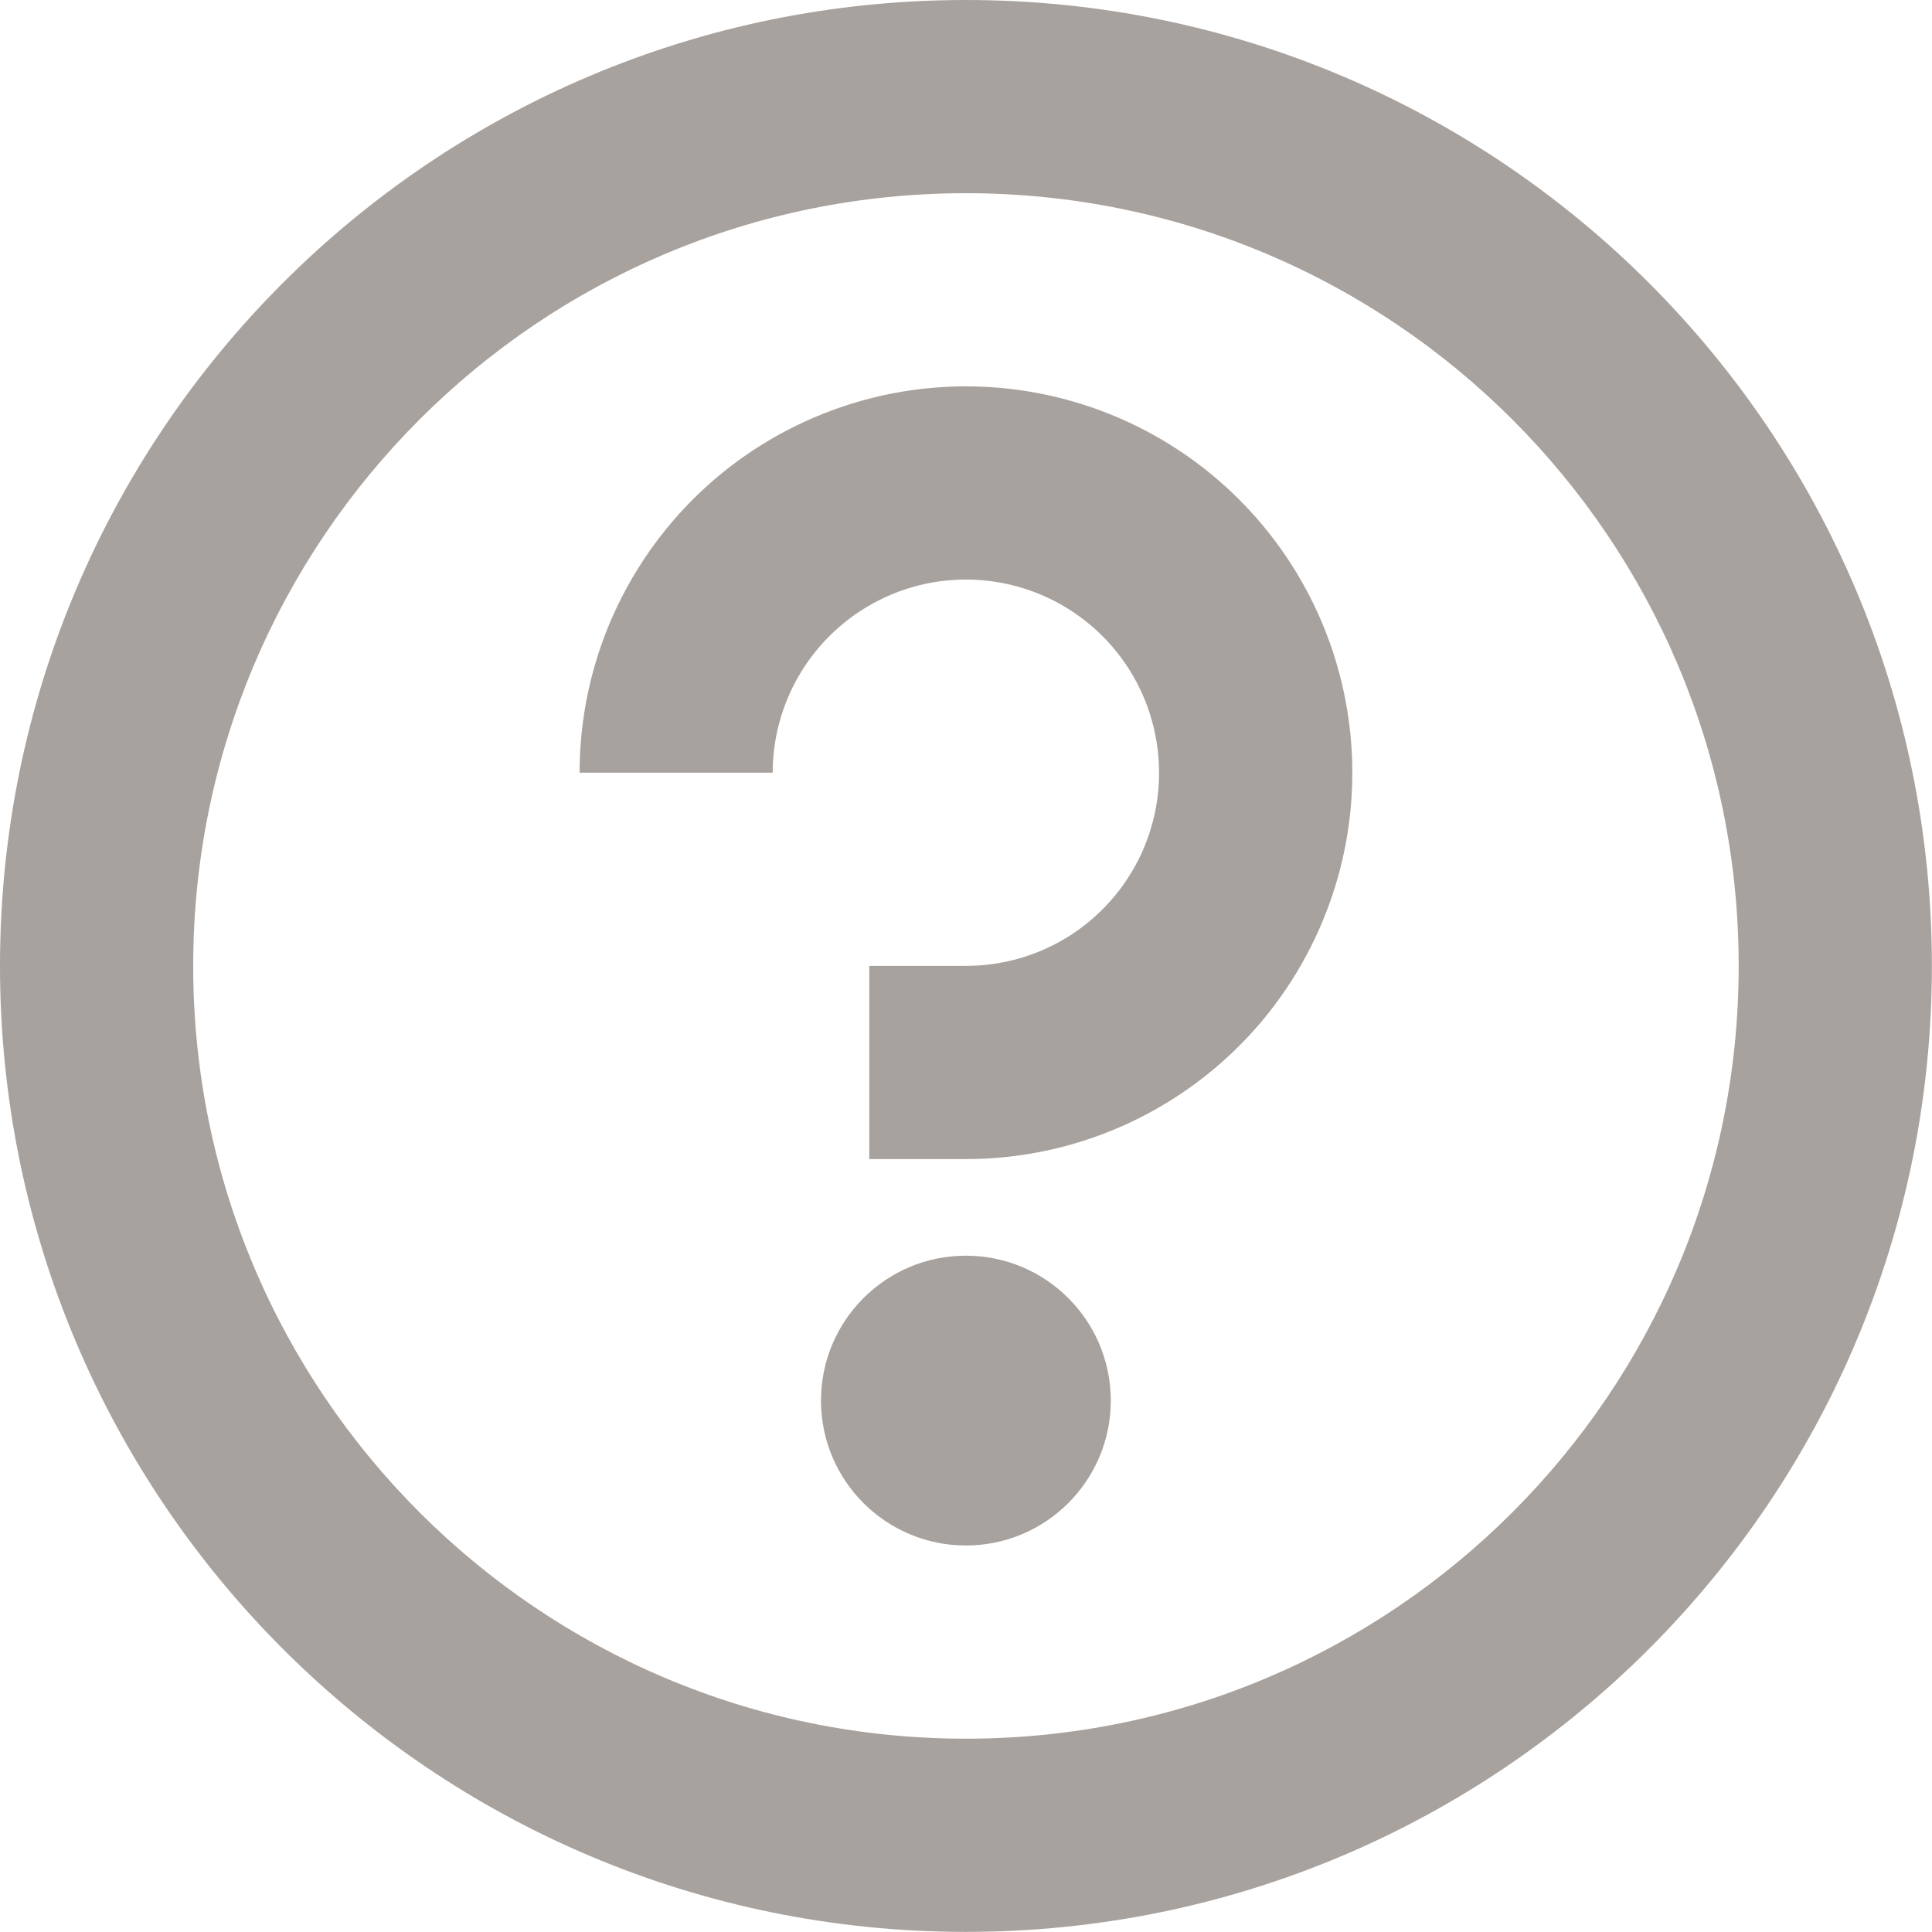
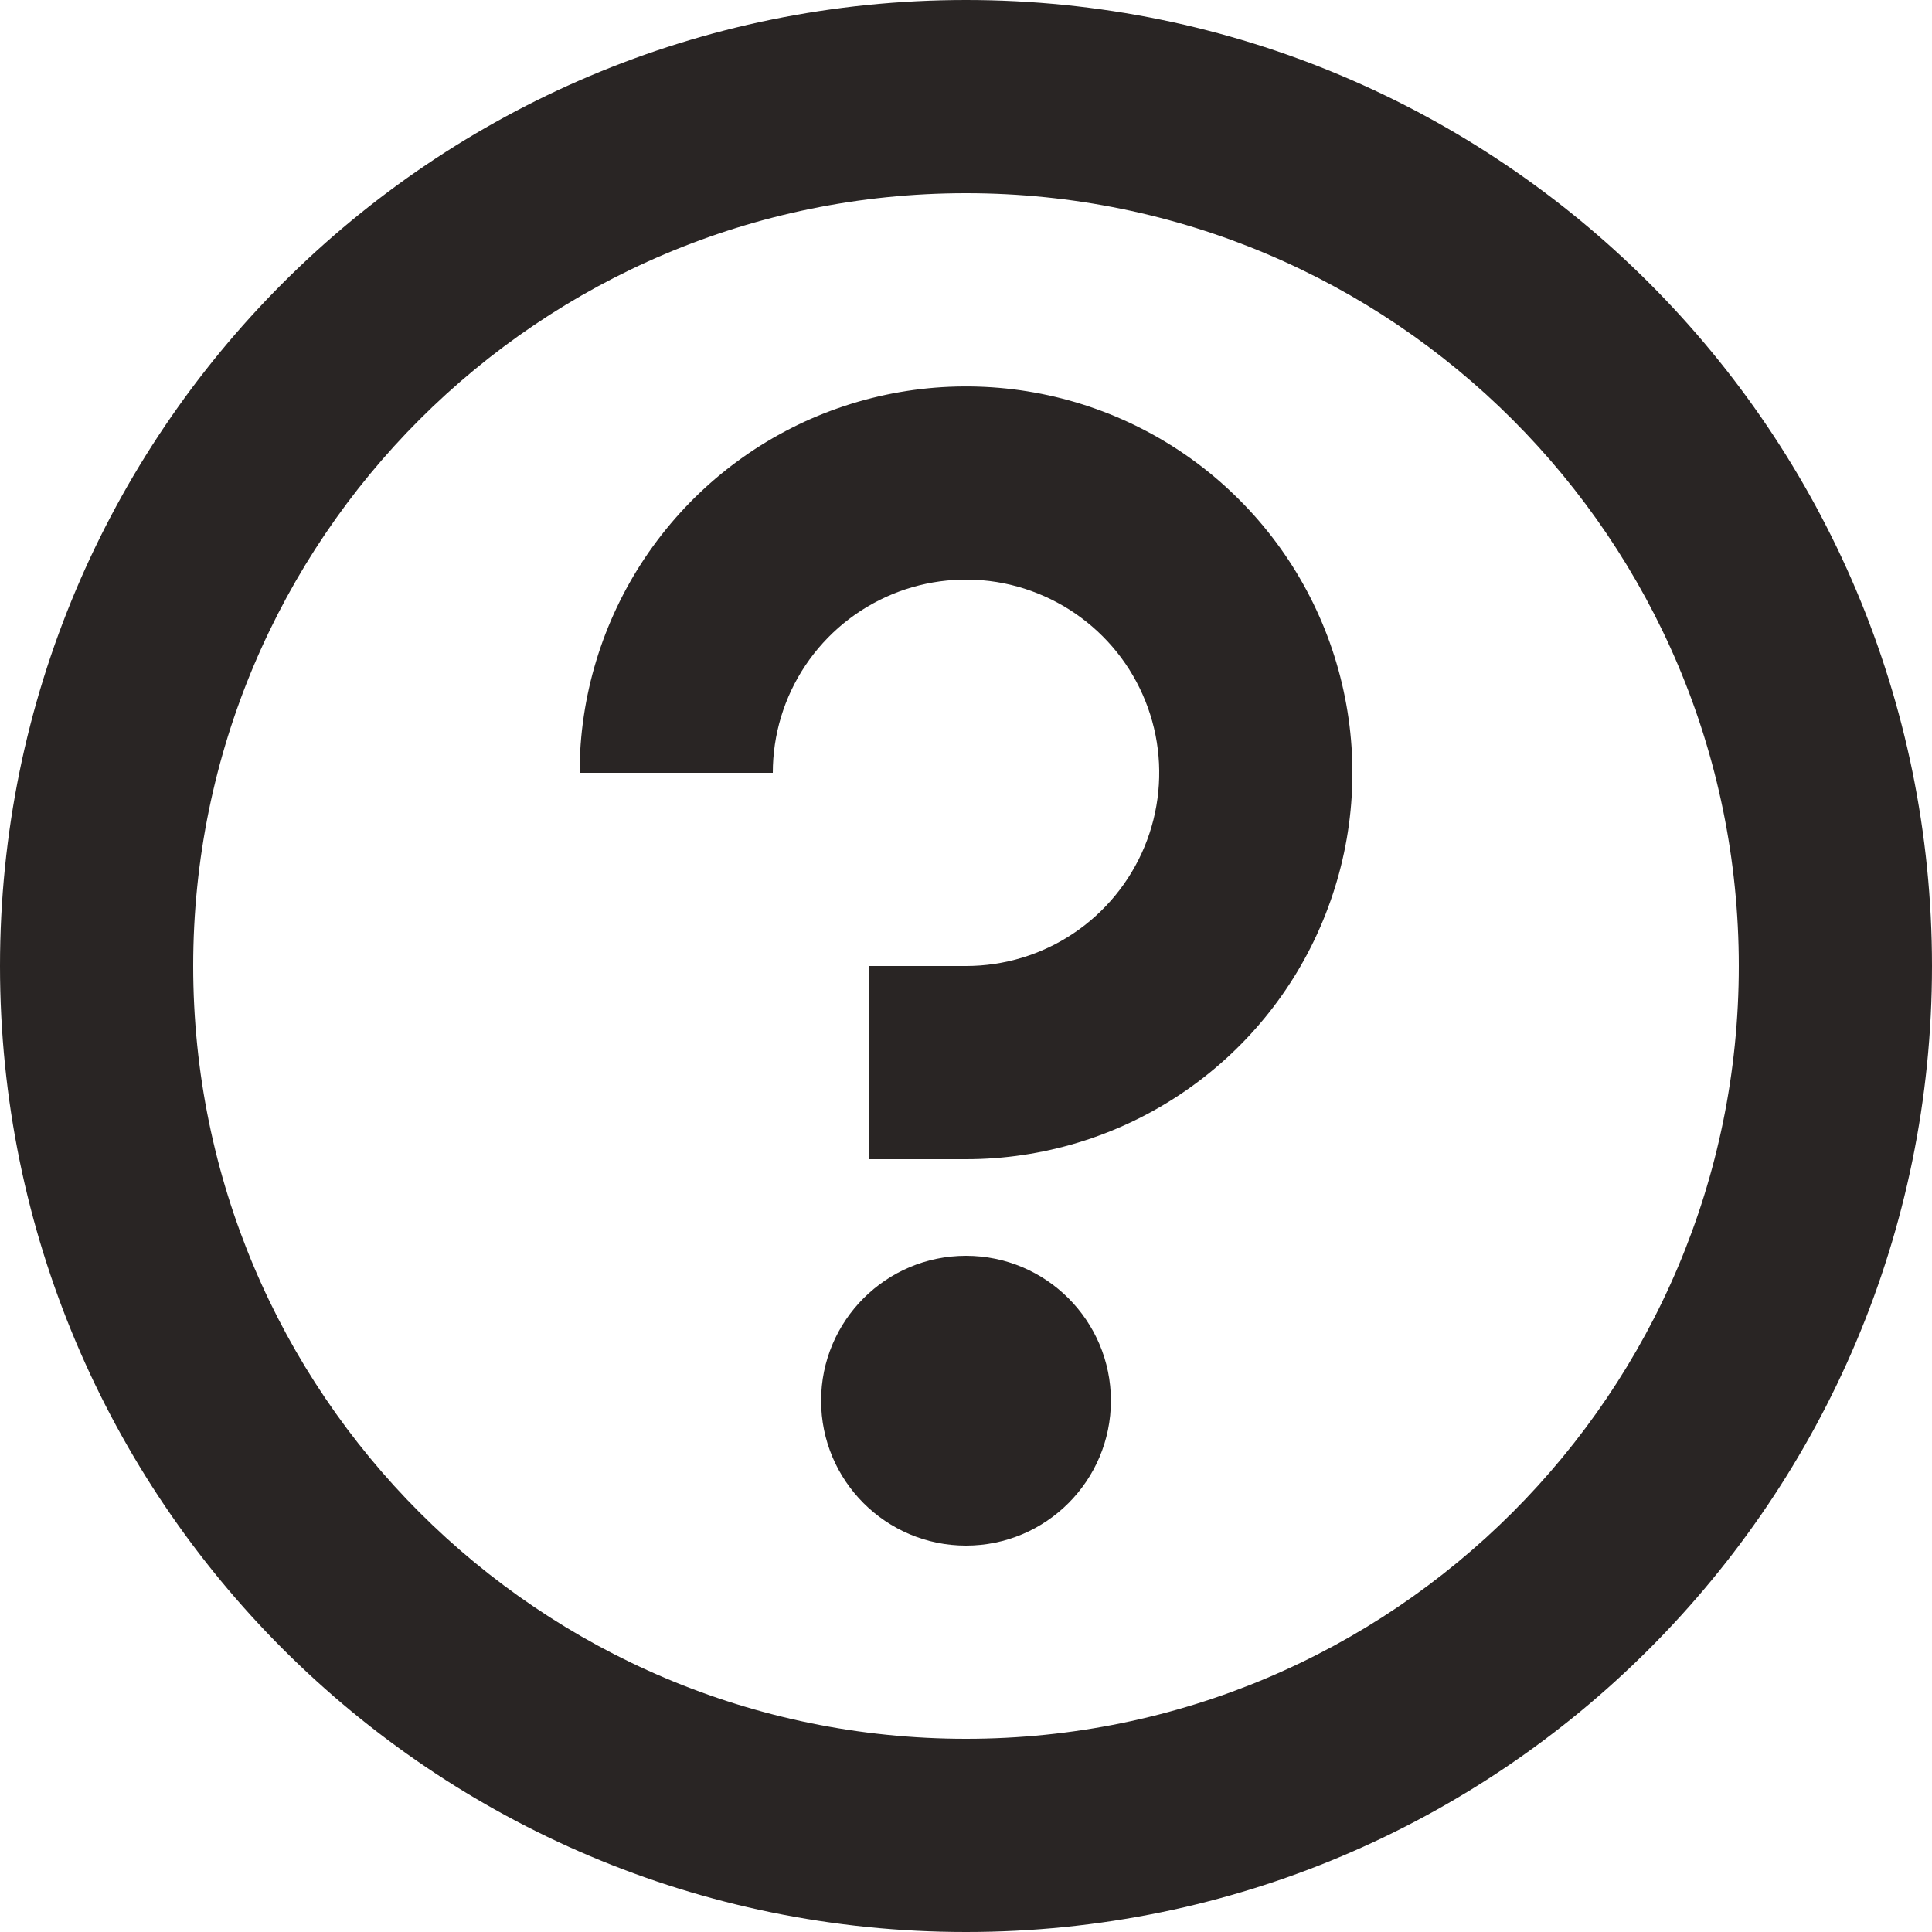
- <svg xmlns="http://www.w3.org/2000/svg" width="17" height="17" viewBox="0 0 17 17" fill="none">
-   <path d="M7.198 3.659C7.82 3.401 8.503 3.334 9.163 3.465C9.822 3.596 10.428 3.92 10.903 4.395C11.379 4.871 11.703 5.477 11.834 6.136C11.965 6.796 11.898 7.479 11.64 8.1C11.383 8.722 10.947 9.253 10.388 9.626C9.829 10 9.172 10.199 8.499 10.199H7.649V8.499H8.499C8.836 8.499 9.164 8.4 9.444 8.213C9.723 8.026 9.941 7.761 10.07 7.45C10.198 7.139 10.232 6.798 10.166 6.468C10.101 6.138 9.939 5.835 9.701 5.597C9.464 5.36 9.161 5.198 8.831 5.132C8.501 5.067 8.159 5.1 7.849 5.229C7.538 5.358 7.273 5.576 7.086 5.855C6.899 6.135 6.799 6.463 6.799 6.799H5.1C5.1 6.127 5.299 5.47 5.673 4.911C6.046 4.352 6.577 3.916 7.198 3.659Z" fill="#A8A29E" />
-   <path d="M9.774 12.324C9.774 13.028 9.203 13.599 8.499 13.599C7.795 13.599 7.224 13.028 7.224 12.324C7.224 11.62 7.795 11.049 8.499 11.049C9.203 11.049 9.774 11.62 9.774 12.324Z" fill="#A8A29E" />
-   <path fill-rule="evenodd" clip-rule="evenodd" d="M8.499 0C3.805 0 0 3.805 0 8.499C0 13.193 3.805 16.999 8.499 16.999C13.193 16.999 16.999 13.193 16.999 8.499C16.999 3.805 13.193 0 8.499 0ZM1.7 8.499C1.7 4.744 4.744 1.7 8.499 1.7C12.255 1.7 15.299 4.744 15.299 8.499C15.299 12.255 12.255 15.299 8.499 15.299C4.744 15.299 1.7 12.255 1.7 8.499Z" fill="#A8A29E" />
+ <svg xmlns="http://www.w3.org/2000/svg" width="20" height="20" viewBox="0 0 20 20" fill="none">
+   <path d="M8.469 4.304C9.2 4.002 10.004 3.923 10.78 4.077C11.556 4.231 12.269 4.612 12.828 5.172C13.388 5.731 13.769 6.444 13.923 7.22C14.078 7.996 13.998 8.8 13.695 9.531C13.393 10.262 12.88 10.886 12.222 11.326C11.565 11.765 10.791 12 10 12H9V10H10C10.396 10 10.782 9.883 11.111 9.663C11.44 9.443 11.696 9.131 11.848 8.765C11.999 8.4 12.039 7.998 11.962 7.61C11.884 7.222 11.694 6.865 11.414 6.586C11.134 6.306 10.778 6.116 10.39 6.038C10.002 5.961 9.6 6.001 9.235 6.152C8.869 6.304 8.557 6.56 8.337 6.889C8.117 7.218 8 7.604 8 8H6C6 7.209 6.235 6.436 6.674 5.778C7.114 5.12 7.738 4.607 8.469 4.304Z" fill="#292524" />
+   <path d="M11.5 14.5C11.5 15.328 10.828 16 10 16C9.172 16 8.5 15.328 8.5 14.5C8.5 13.672 9.172 13 10 13C10.828 13 11.5 13.672 11.5 14.5Z" fill="#292524" />
+   <path fill-rule="evenodd" clip-rule="evenodd" d="M10 0C4.477 0 0 4.477 0 10C0 15.523 4.477 20 10 20C15.523 20 20 15.523 20 10C20 4.477 15.523 0 10 0ZM2 10C2 5.582 5.582 2 10 2C14.418 2 18 5.582 18 10C18 14.418 14.418 18 10 18C5.582 18 2 14.418 2 10Z" fill="#292524" />
</svg>
